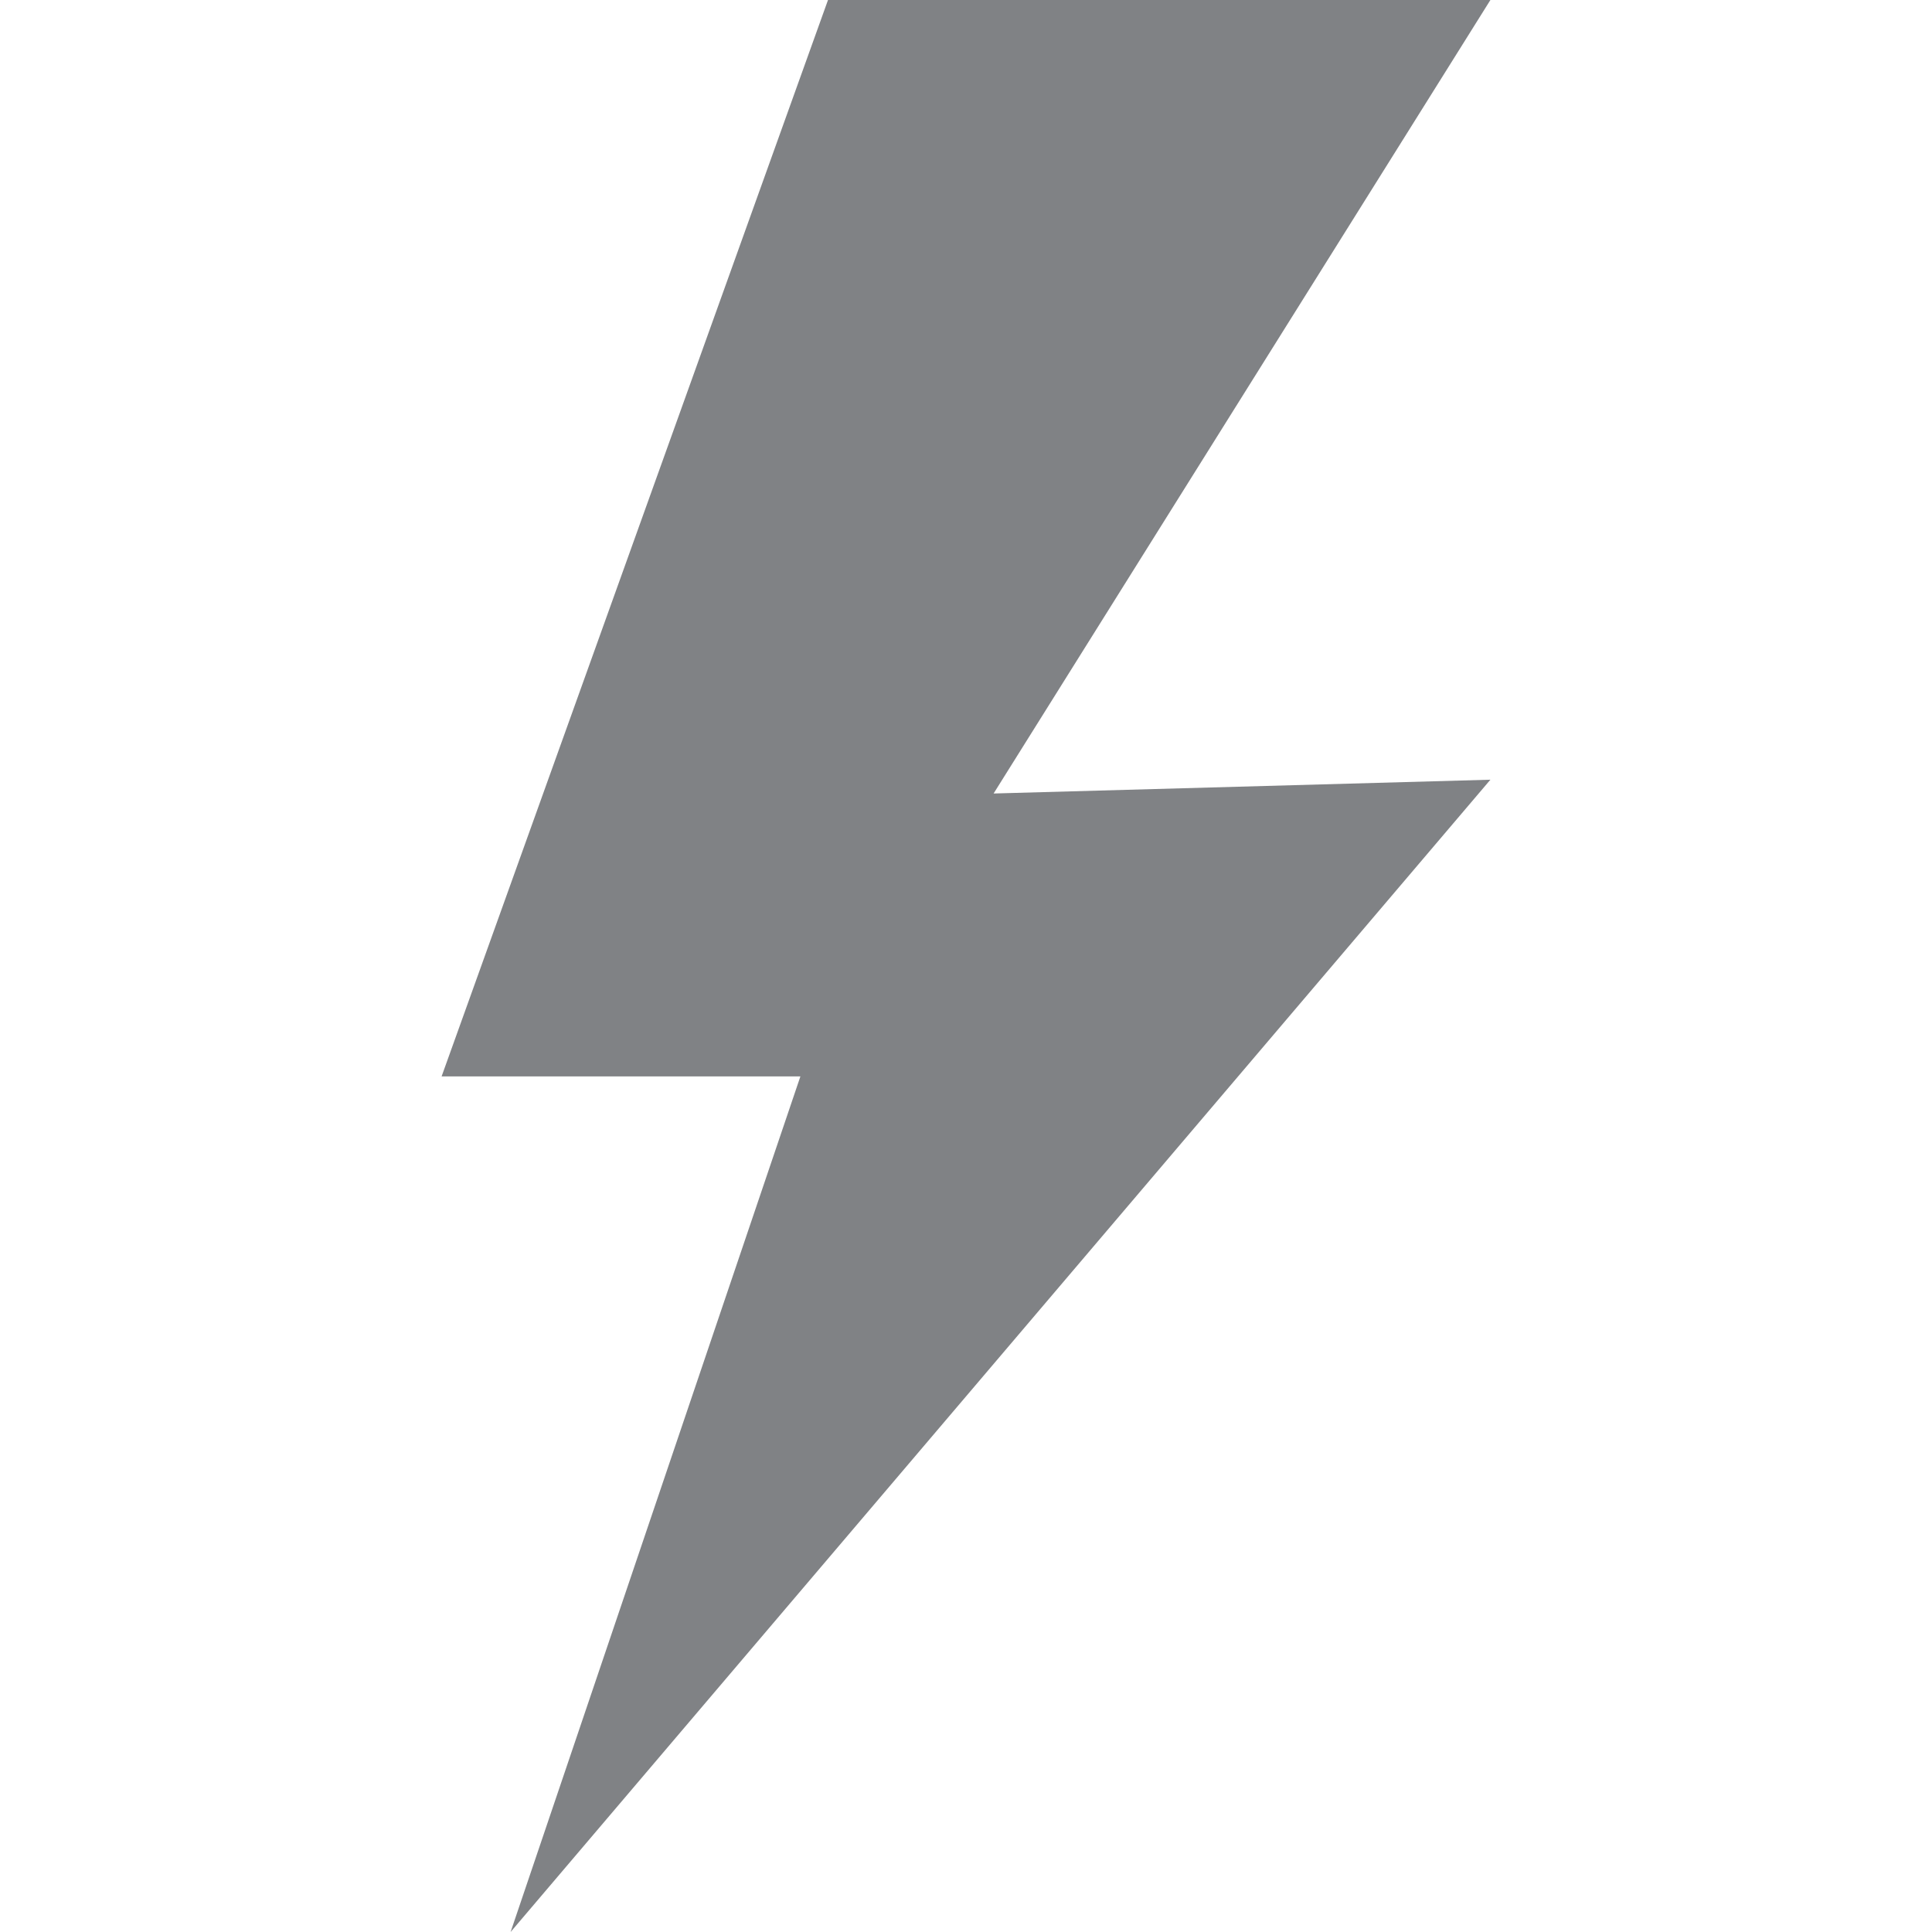
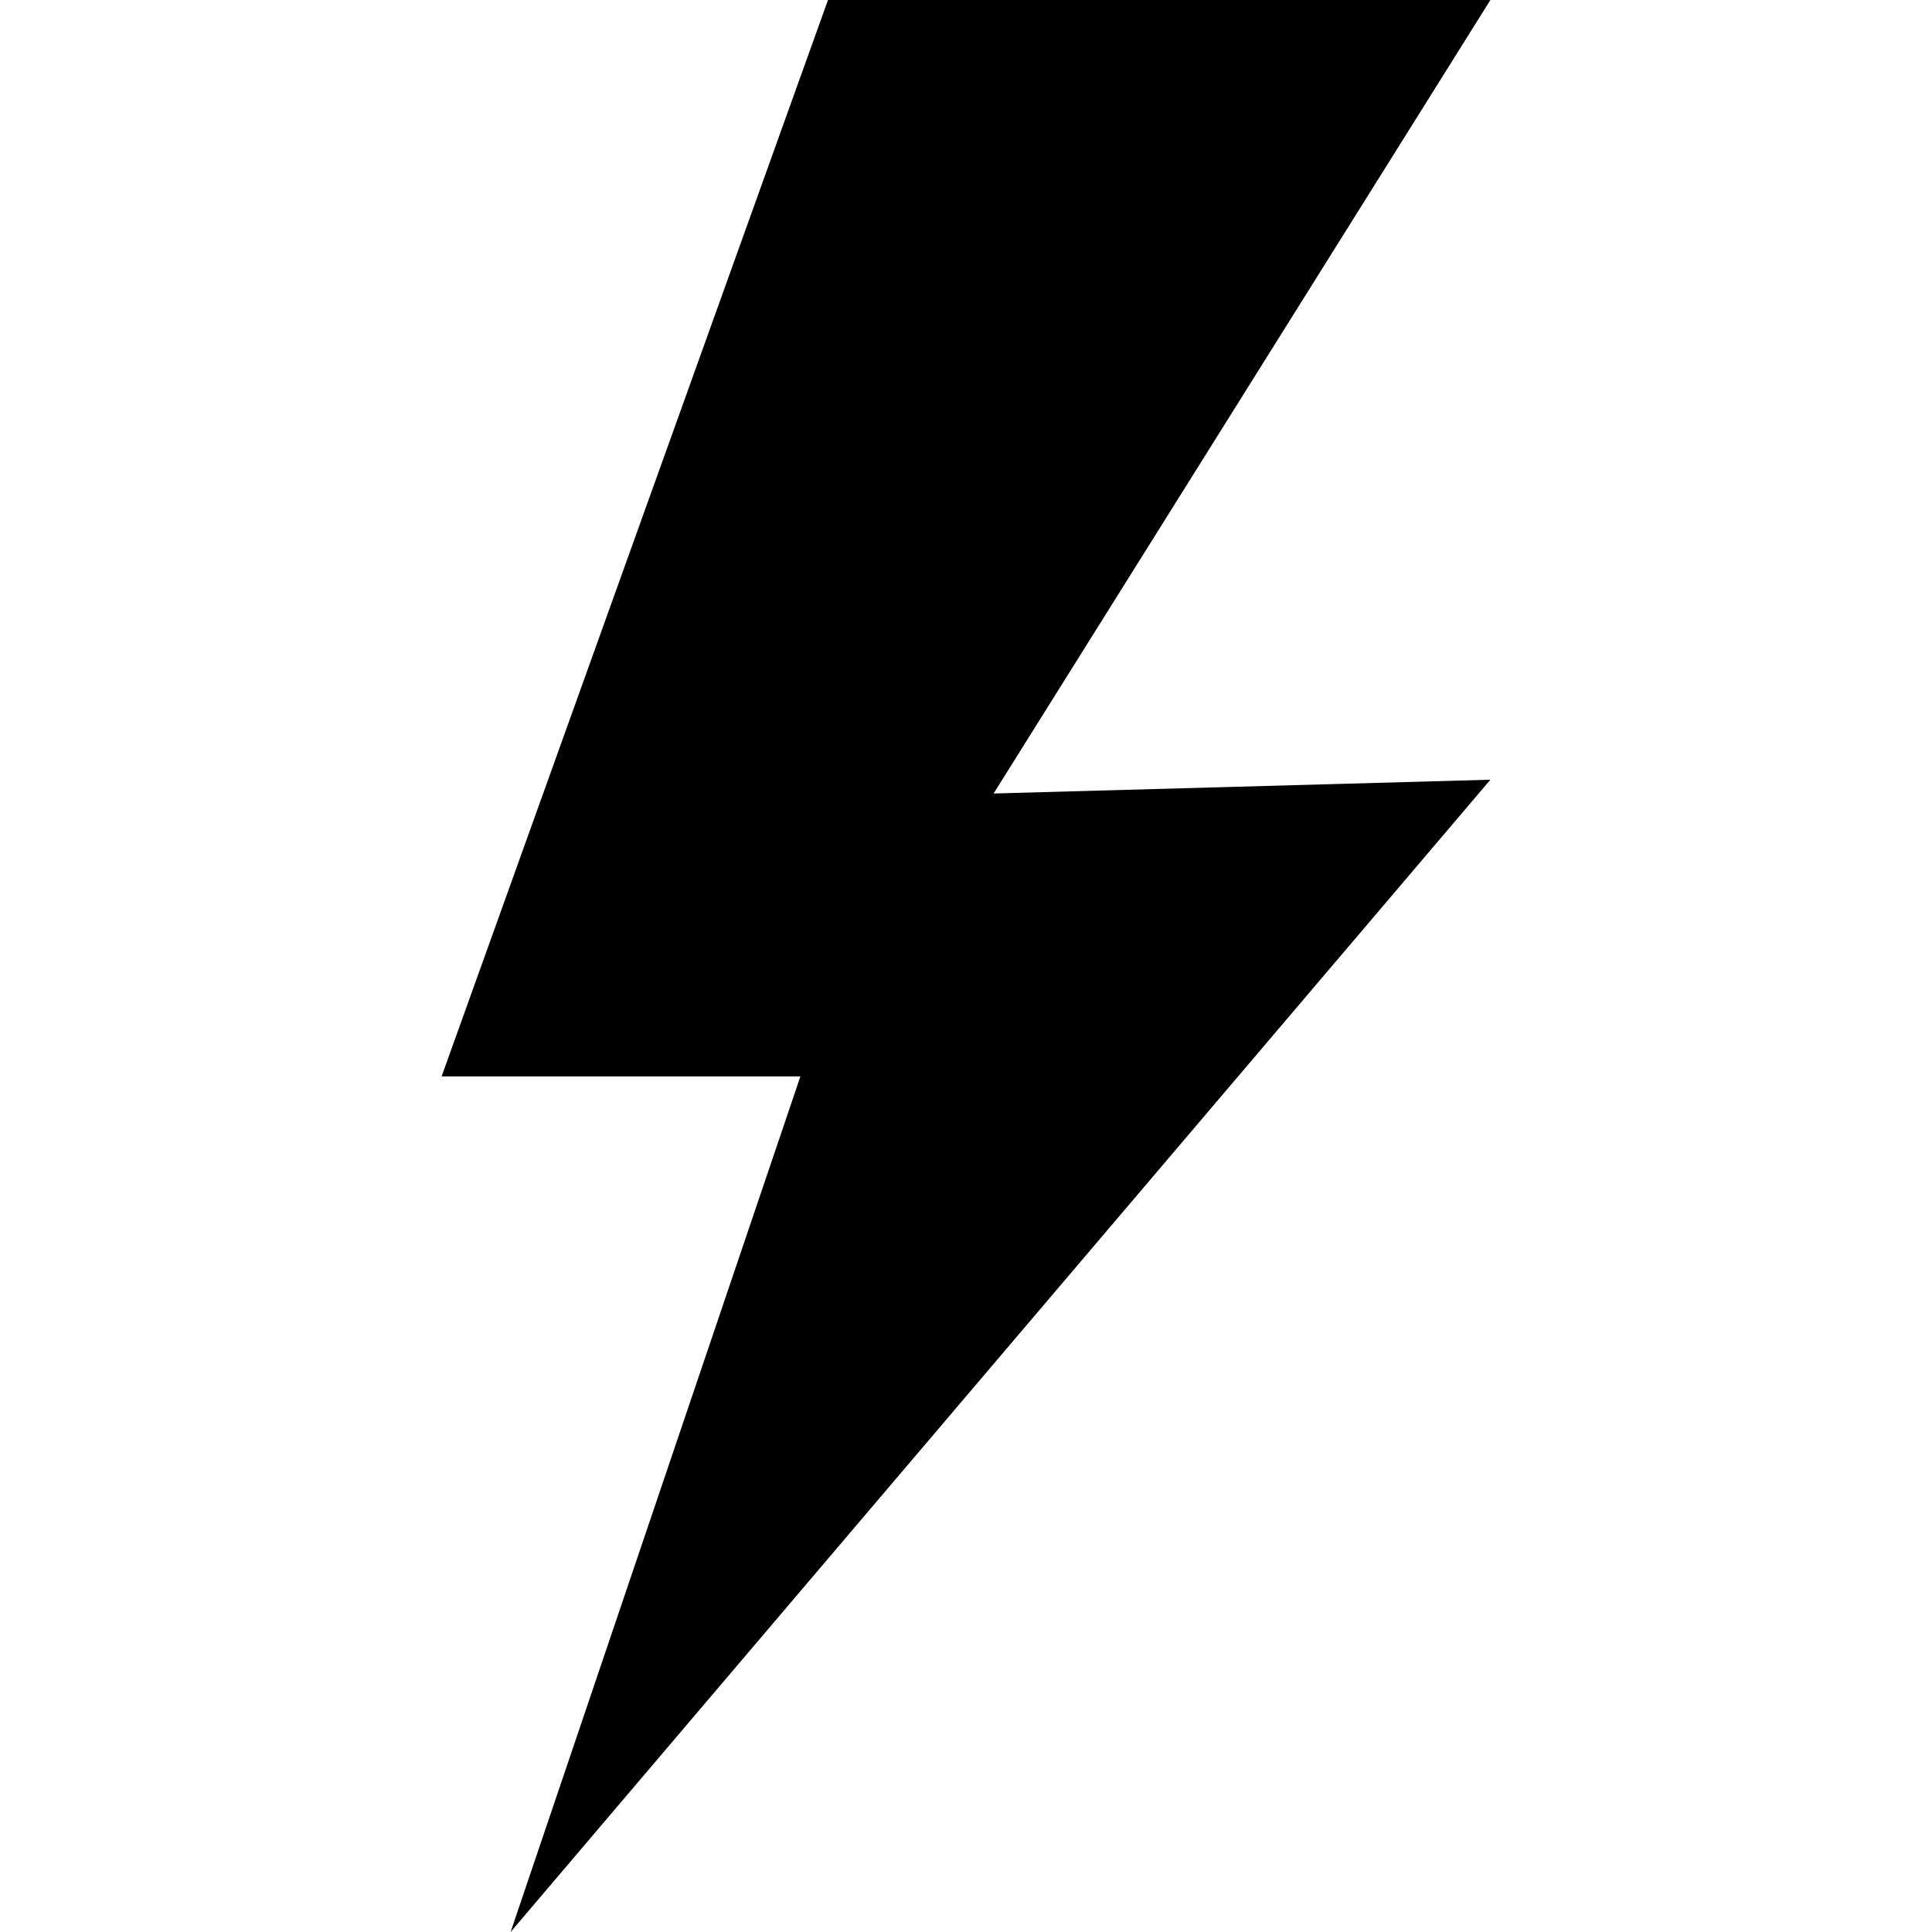
<svg xmlns="http://www.w3.org/2000/svg" version="1.1" id="Layer_1" x="0px" y="0px" viewBox="0 0 28 28" enable-background="new 0 0 28 28" xml:space="preserve">
-   <polygon fill="#808285" points="21.6,0 12,0 6.4,15.6 11.6,15.6 7.4,28 21.6,11.3 14.4,11.5 " />
+   <polygon class="msportalfx-svg-c11" points="21.6,0 12,0 6.4,15.6 11.6,15.6 7.4,28 21.6,11.3 14.4,11.5 " />
</svg>
